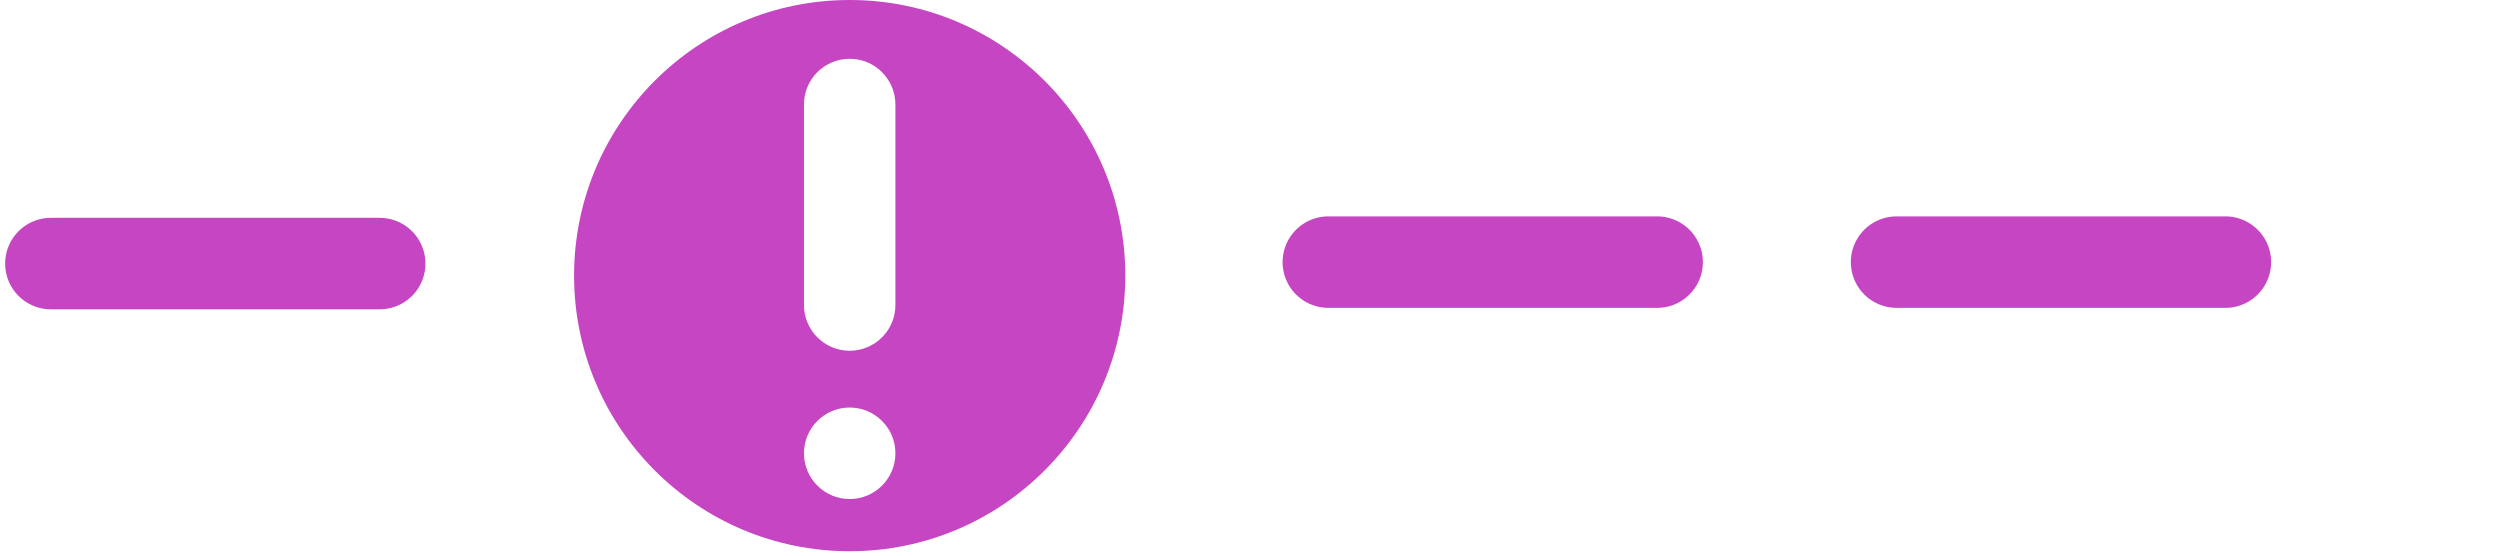
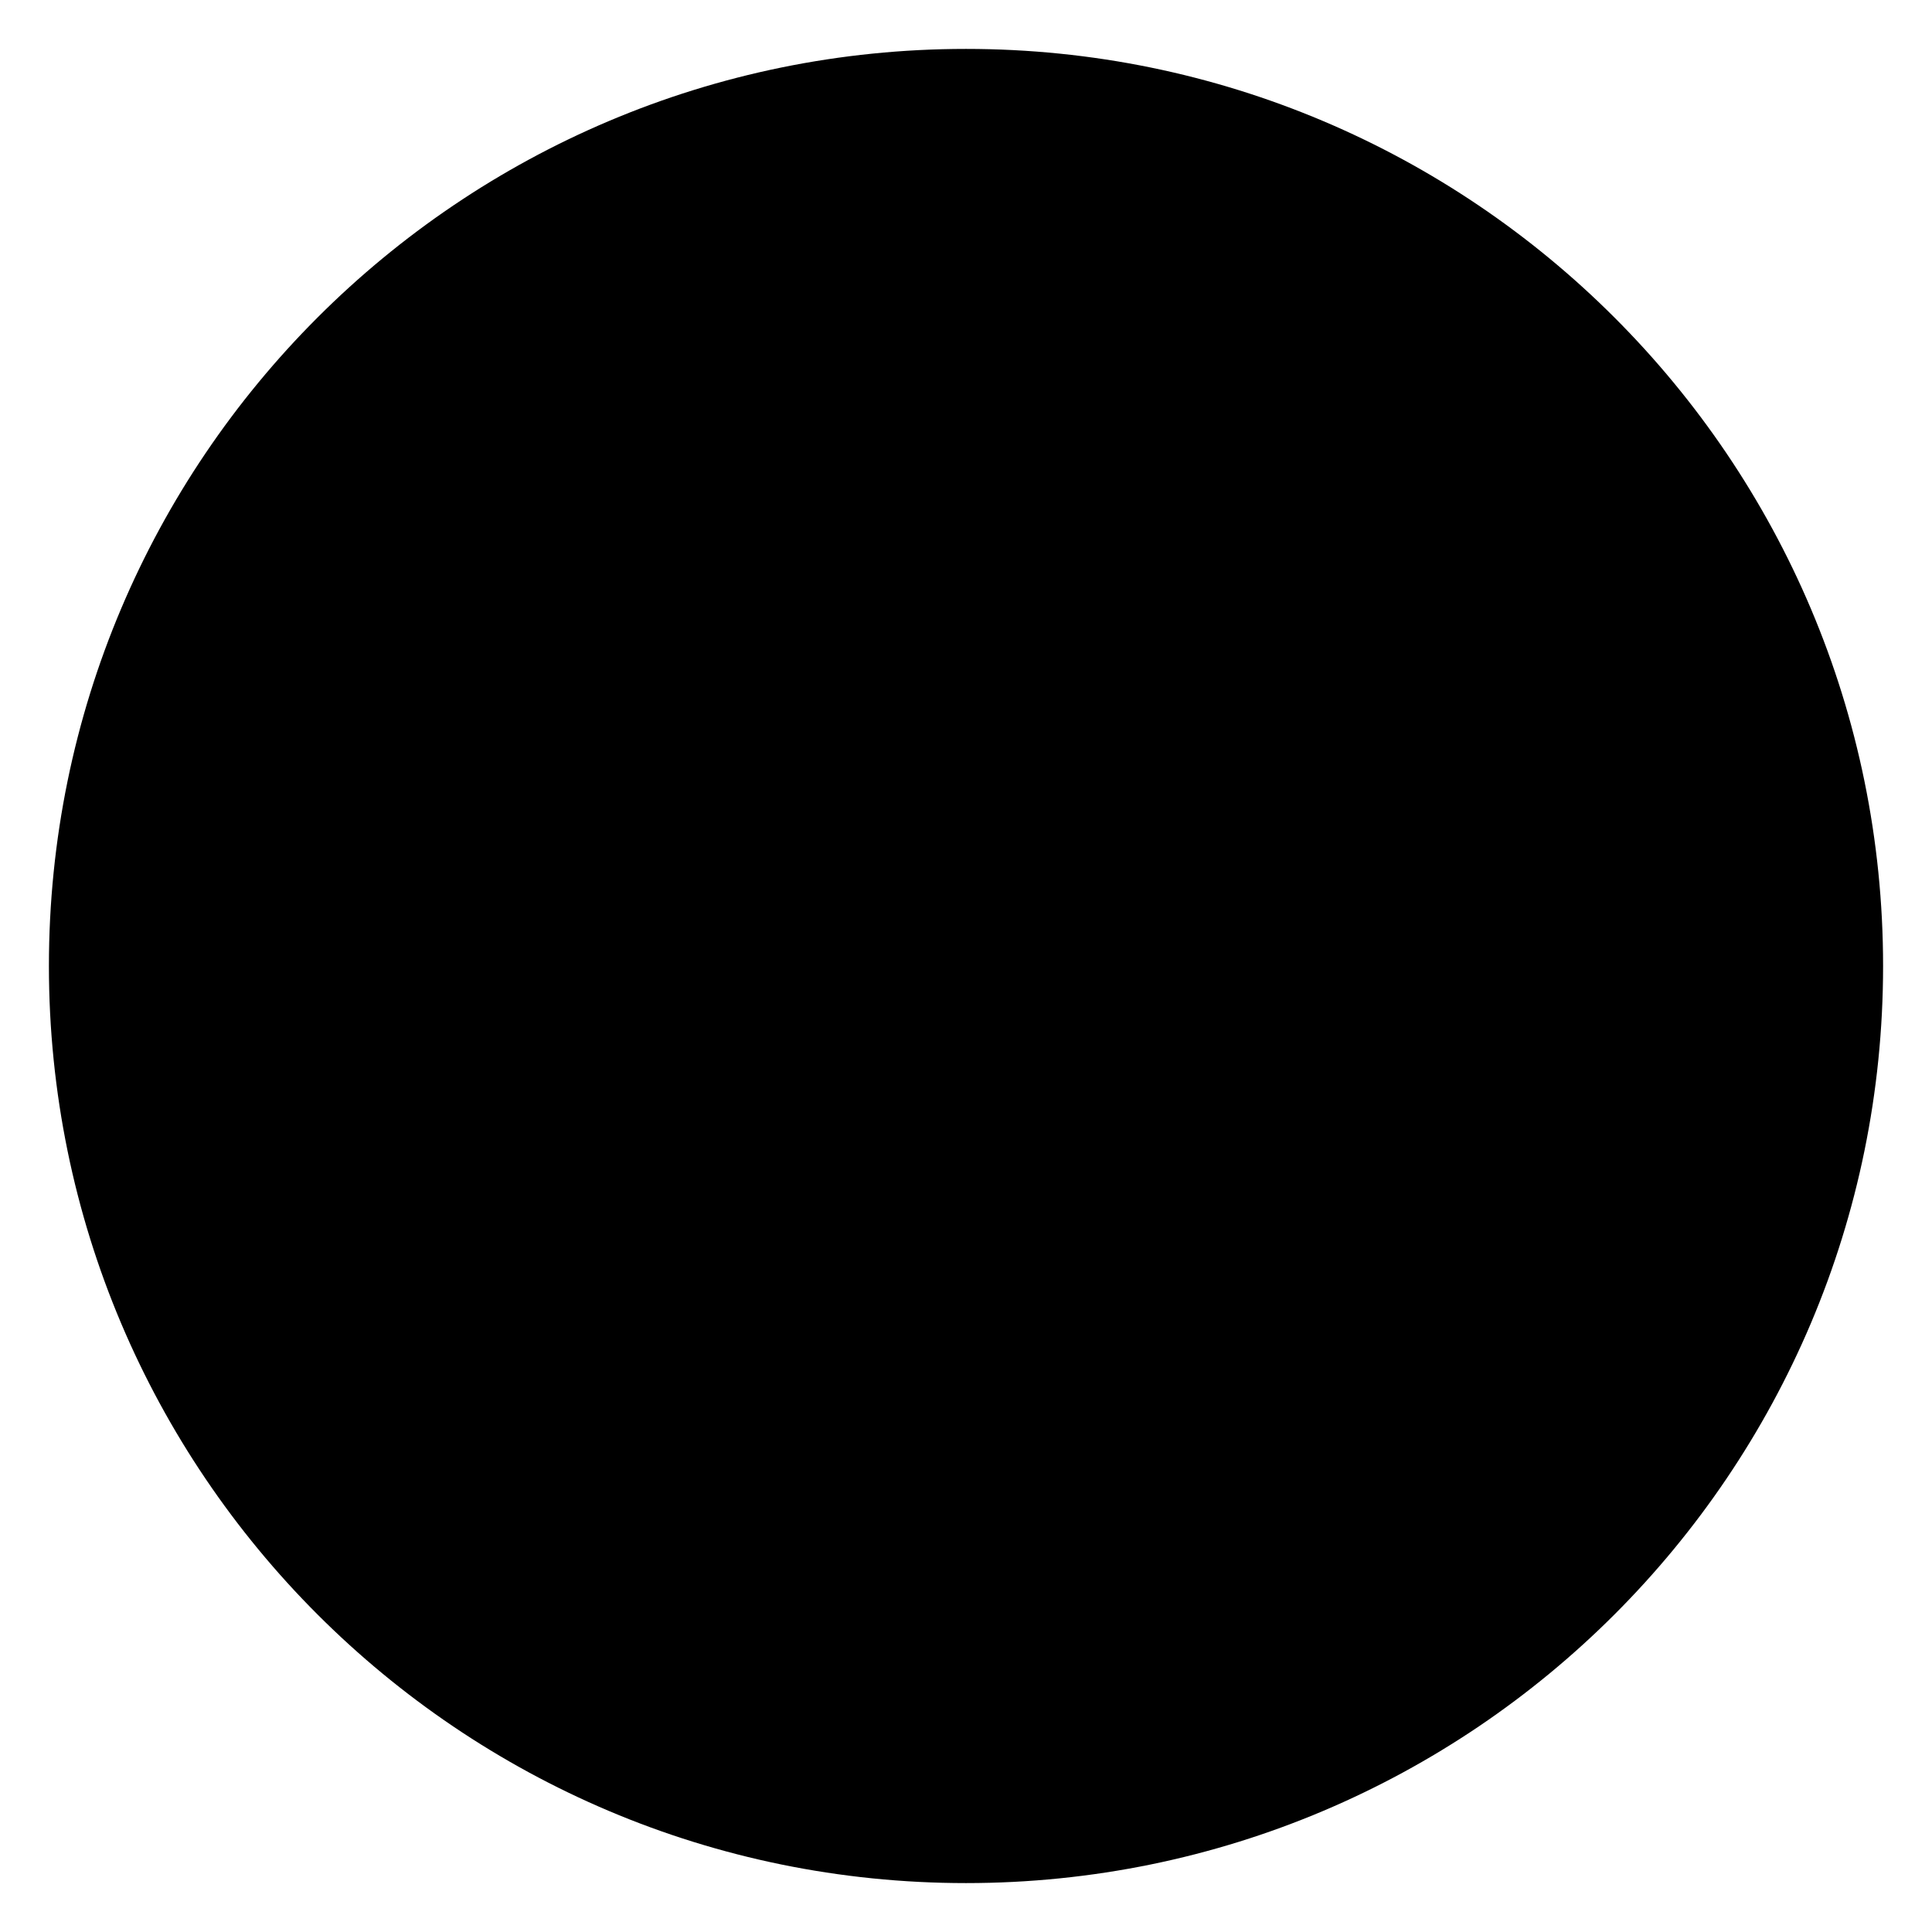
- <svg xmlns="http://www.w3.org/2000/svg" width="18mm" height="4mm" viewBox="0 0 340.157 75.591" version="1.1" id="svg5">
-   <defs id="defs2" />
-   <g id="layer1" transform="translate(1.3890362e-4,1.3890362e-4)">
-     <path id="path882" style="fill:#c545c3;fill-opacity:1;stroke:none;stroke-width:26.854;stroke-linecap:round;stroke-linejoin:round;stroke-miterlimit:4;stroke-dasharray:none;stroke-opacity:1" d="M 115.61,-1.3890362e-4 A 37.5,37.5 0 0 0 78.11,37.5 a 37.5,37.5 0 0 0 37.5,37.5 37.5,37.5 0 0 0 37.5,-37.5 37.5,37.5 0 0 0 -37.5,-37.5 z m 0,7.998 a 6.224,6.224 0 0 1 6.221,6.23 v 27.275 a 6.224,6.224 0 0 1 -6.221,6.221 6.224,6.224 0 0 1 -6.221,-6.221 v -27.275 a 6.224,6.224 0 0 1 6.221,-6.23 z m 0,47.451 a 6.225,6.225 0 0 1 6.221,6.23 6.225,6.225 0 0 1 -6.221,6.221 6.225,6.225 0 0 1 -6.221,-6.221 6.225,6.225 0 0 1 6.221,-6.23 z" />
-     <path style="fill:none;stroke:#c545c3;stroke-width:12.448;stroke-linecap:round;stroke-linejoin:miter;stroke-miterlimit:4;stroke-dasharray:none;stroke-opacity:1" d="M 225.476,35.665 H 180.737" id="path14896-6" />
-     <path style="fill:none;stroke:#c545c3;stroke-width:12.448;stroke-linecap:round;stroke-linejoin:miter;stroke-miterlimit:4;stroke-dasharray:none;stroke-opacity:1" d="M 302.792,35.665 H 258.054" id="path14896-6-6" />
-     <path style="fill:none;stroke:#c545c3;stroke-width:12.448;stroke-linecap:round;stroke-linejoin:miter;stroke-miterlimit:4;stroke-dasharray:none;stroke-opacity:1" d="M 51.66,35.862 H 6.922" id="path14896-6-6-4" />
-   </g>
+ <svg xmlns="http://www.w3.org/2000/svg" version="1.2" baseProfile="tiny" xml:space="preserve" style="shape-rendering:geometricPrecision; fill-rule:evenodd;" width="6.32mm" height="6.32mm" viewBox="-3.16 -3.16 6.32 6.32">
+   <rect class="symbolBox layout" fill="none" x="-3" y="-3" height="6" width="6" />
+   <rect class="svgBox layout" fill="none" x="-3" y="-3" height="6" width="6" />
+   <circle class="fCHMGD" cx="0" cy="0" r="3" />
+   <circle class="pivotPoint layout" fill="none" cx="0" cy="0" r="1" />
</svg>
